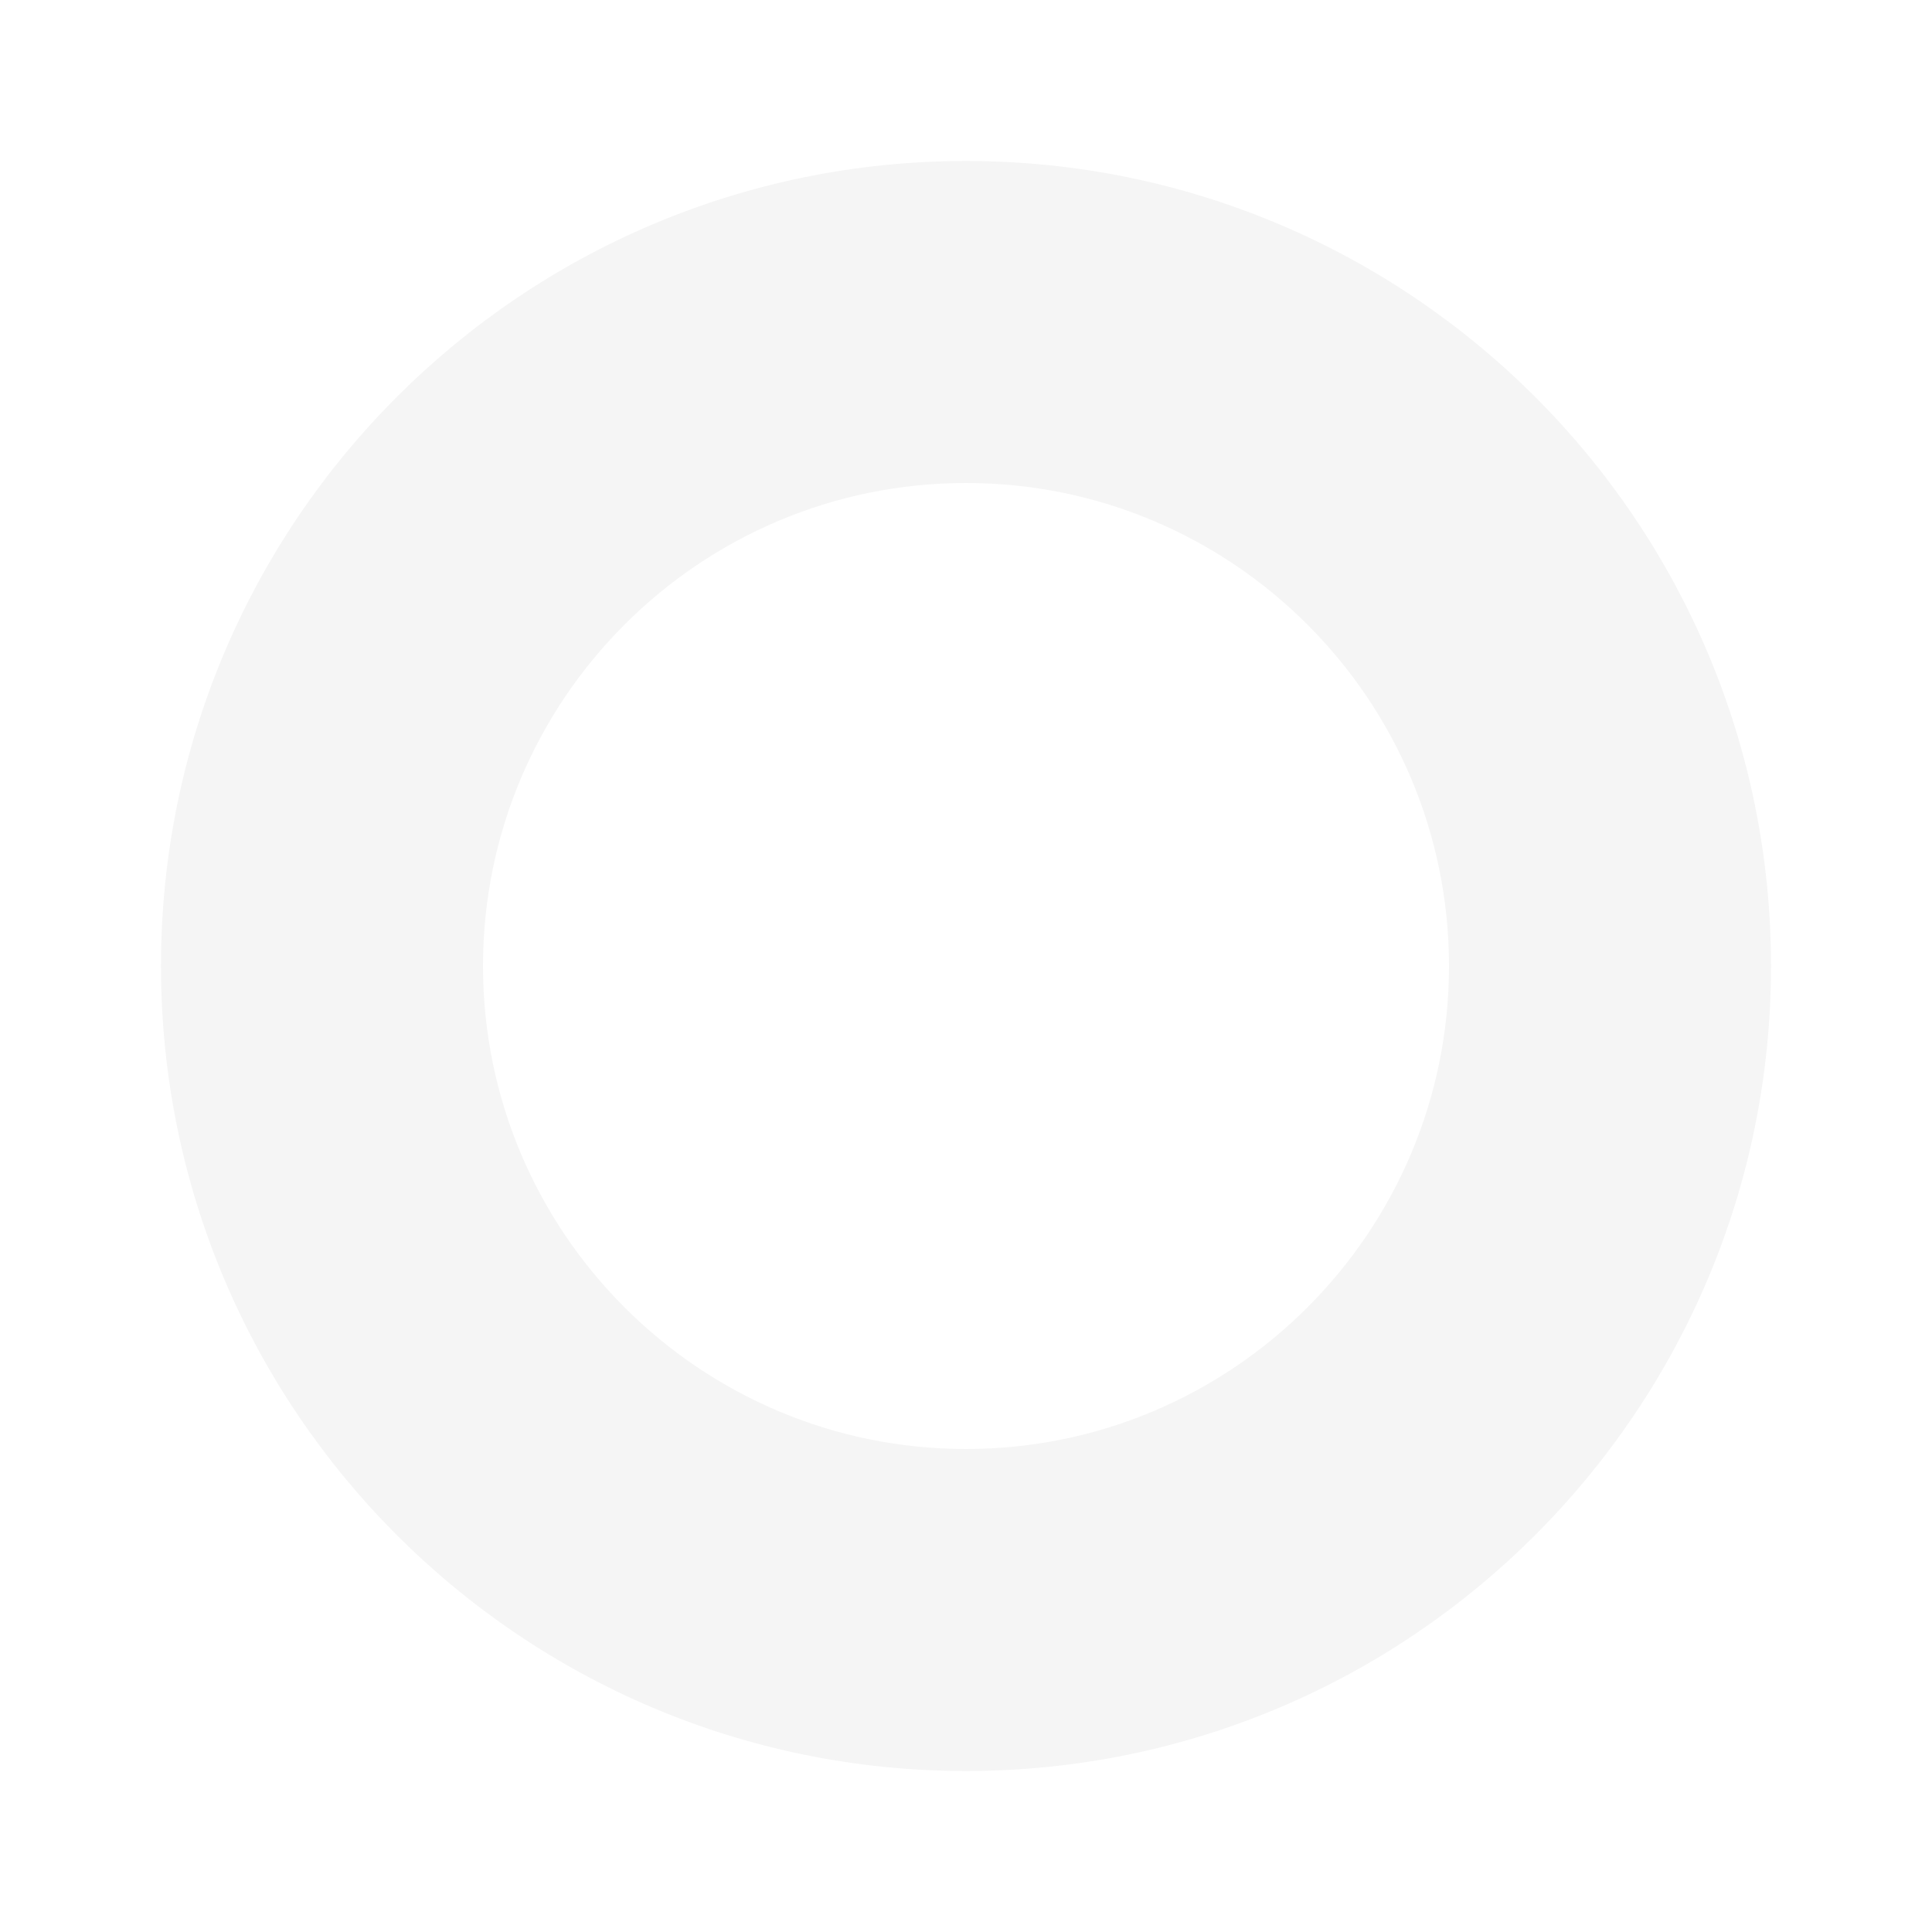
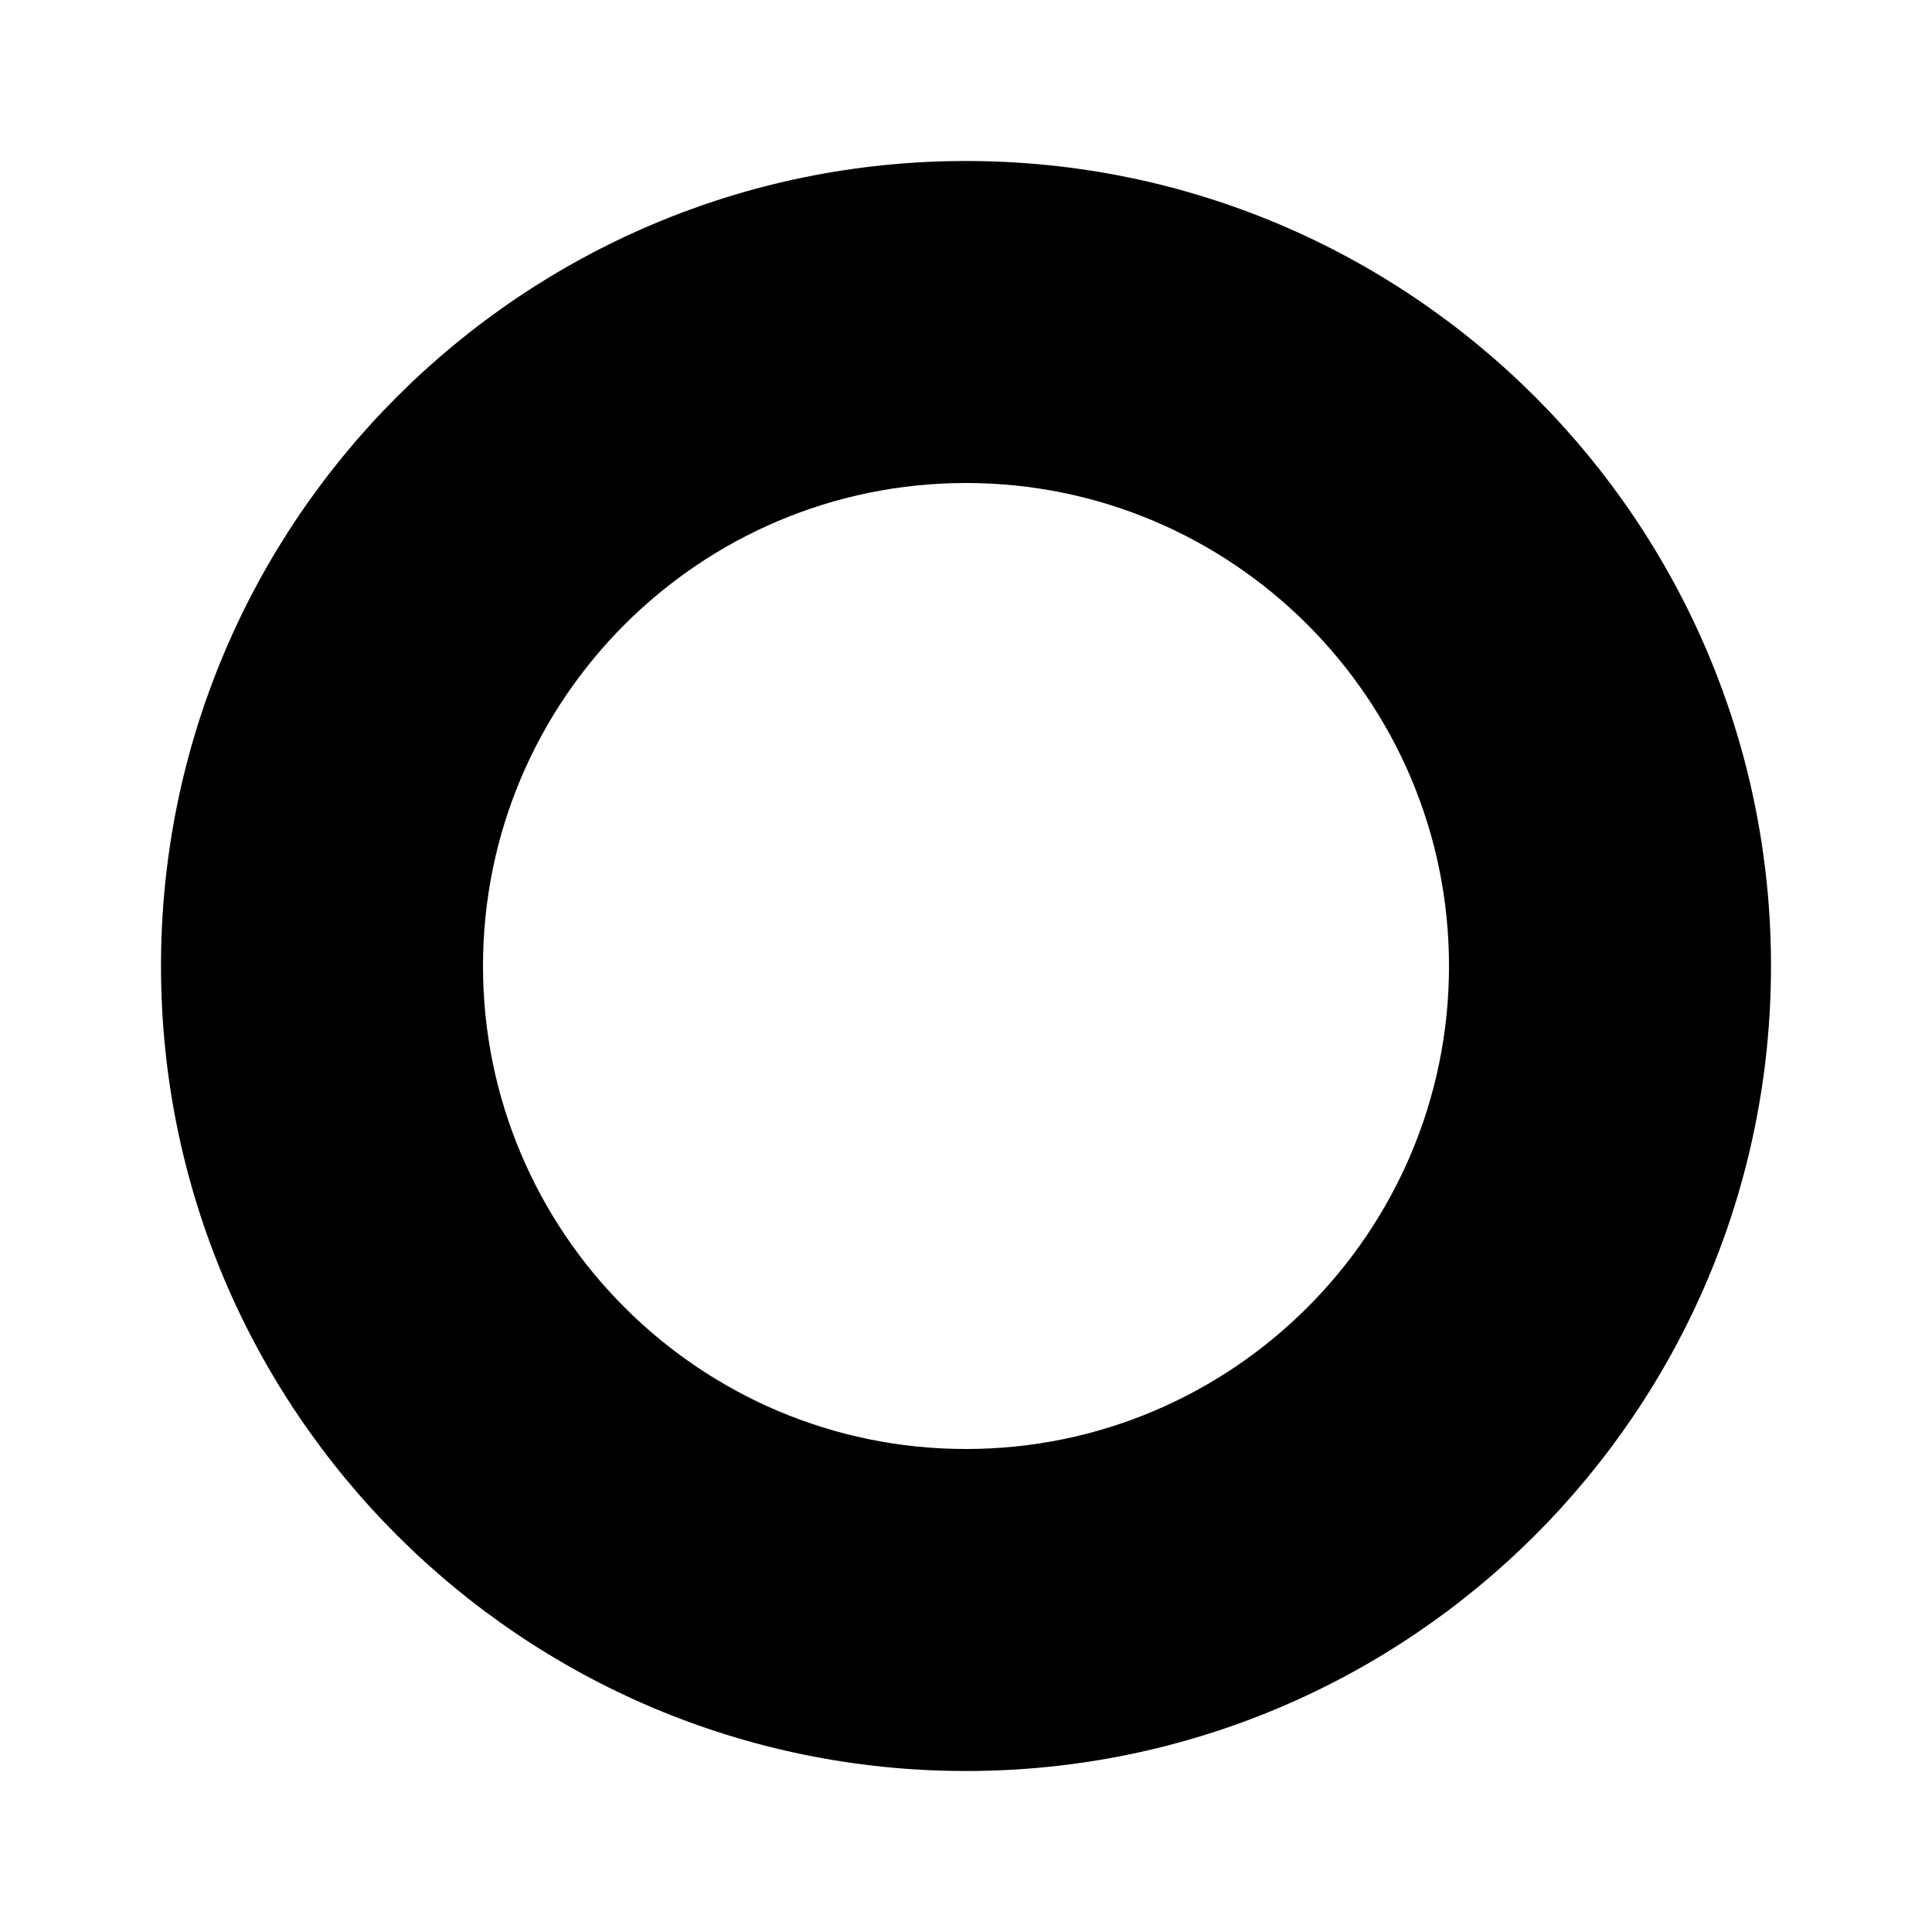
<svg xmlns="http://www.w3.org/2000/svg" width="24" height="24" viewBox="0 0 24 24">
  <path fill="none" d="M0 0h24v24H0z" />
-   <path fill="whitesmoke" d="M2 12C2 6.48 6.48 2 12 2s10 4.48 10 10-4.48 10-10 10S2 17.52 2 12zm10 6c3.31 0 6-2.69 6-6s-2.69-6-6-6-6 2.69-6 6 2.69 6 6 6z" />
+   <path fill="currentColor" d="M2 12C2 6.48 6.48 2 12 2s10 4.48 10 10-4.48 10-10 10S2 17.52 2 12zm10 6c3.31 0 6-2.69 6-6s-2.69-6-6-6-6 2.69-6 6 2.69 6 6 6z" />
  <path fill="none" d="M0 0h24v24H0z" />
</svg>
